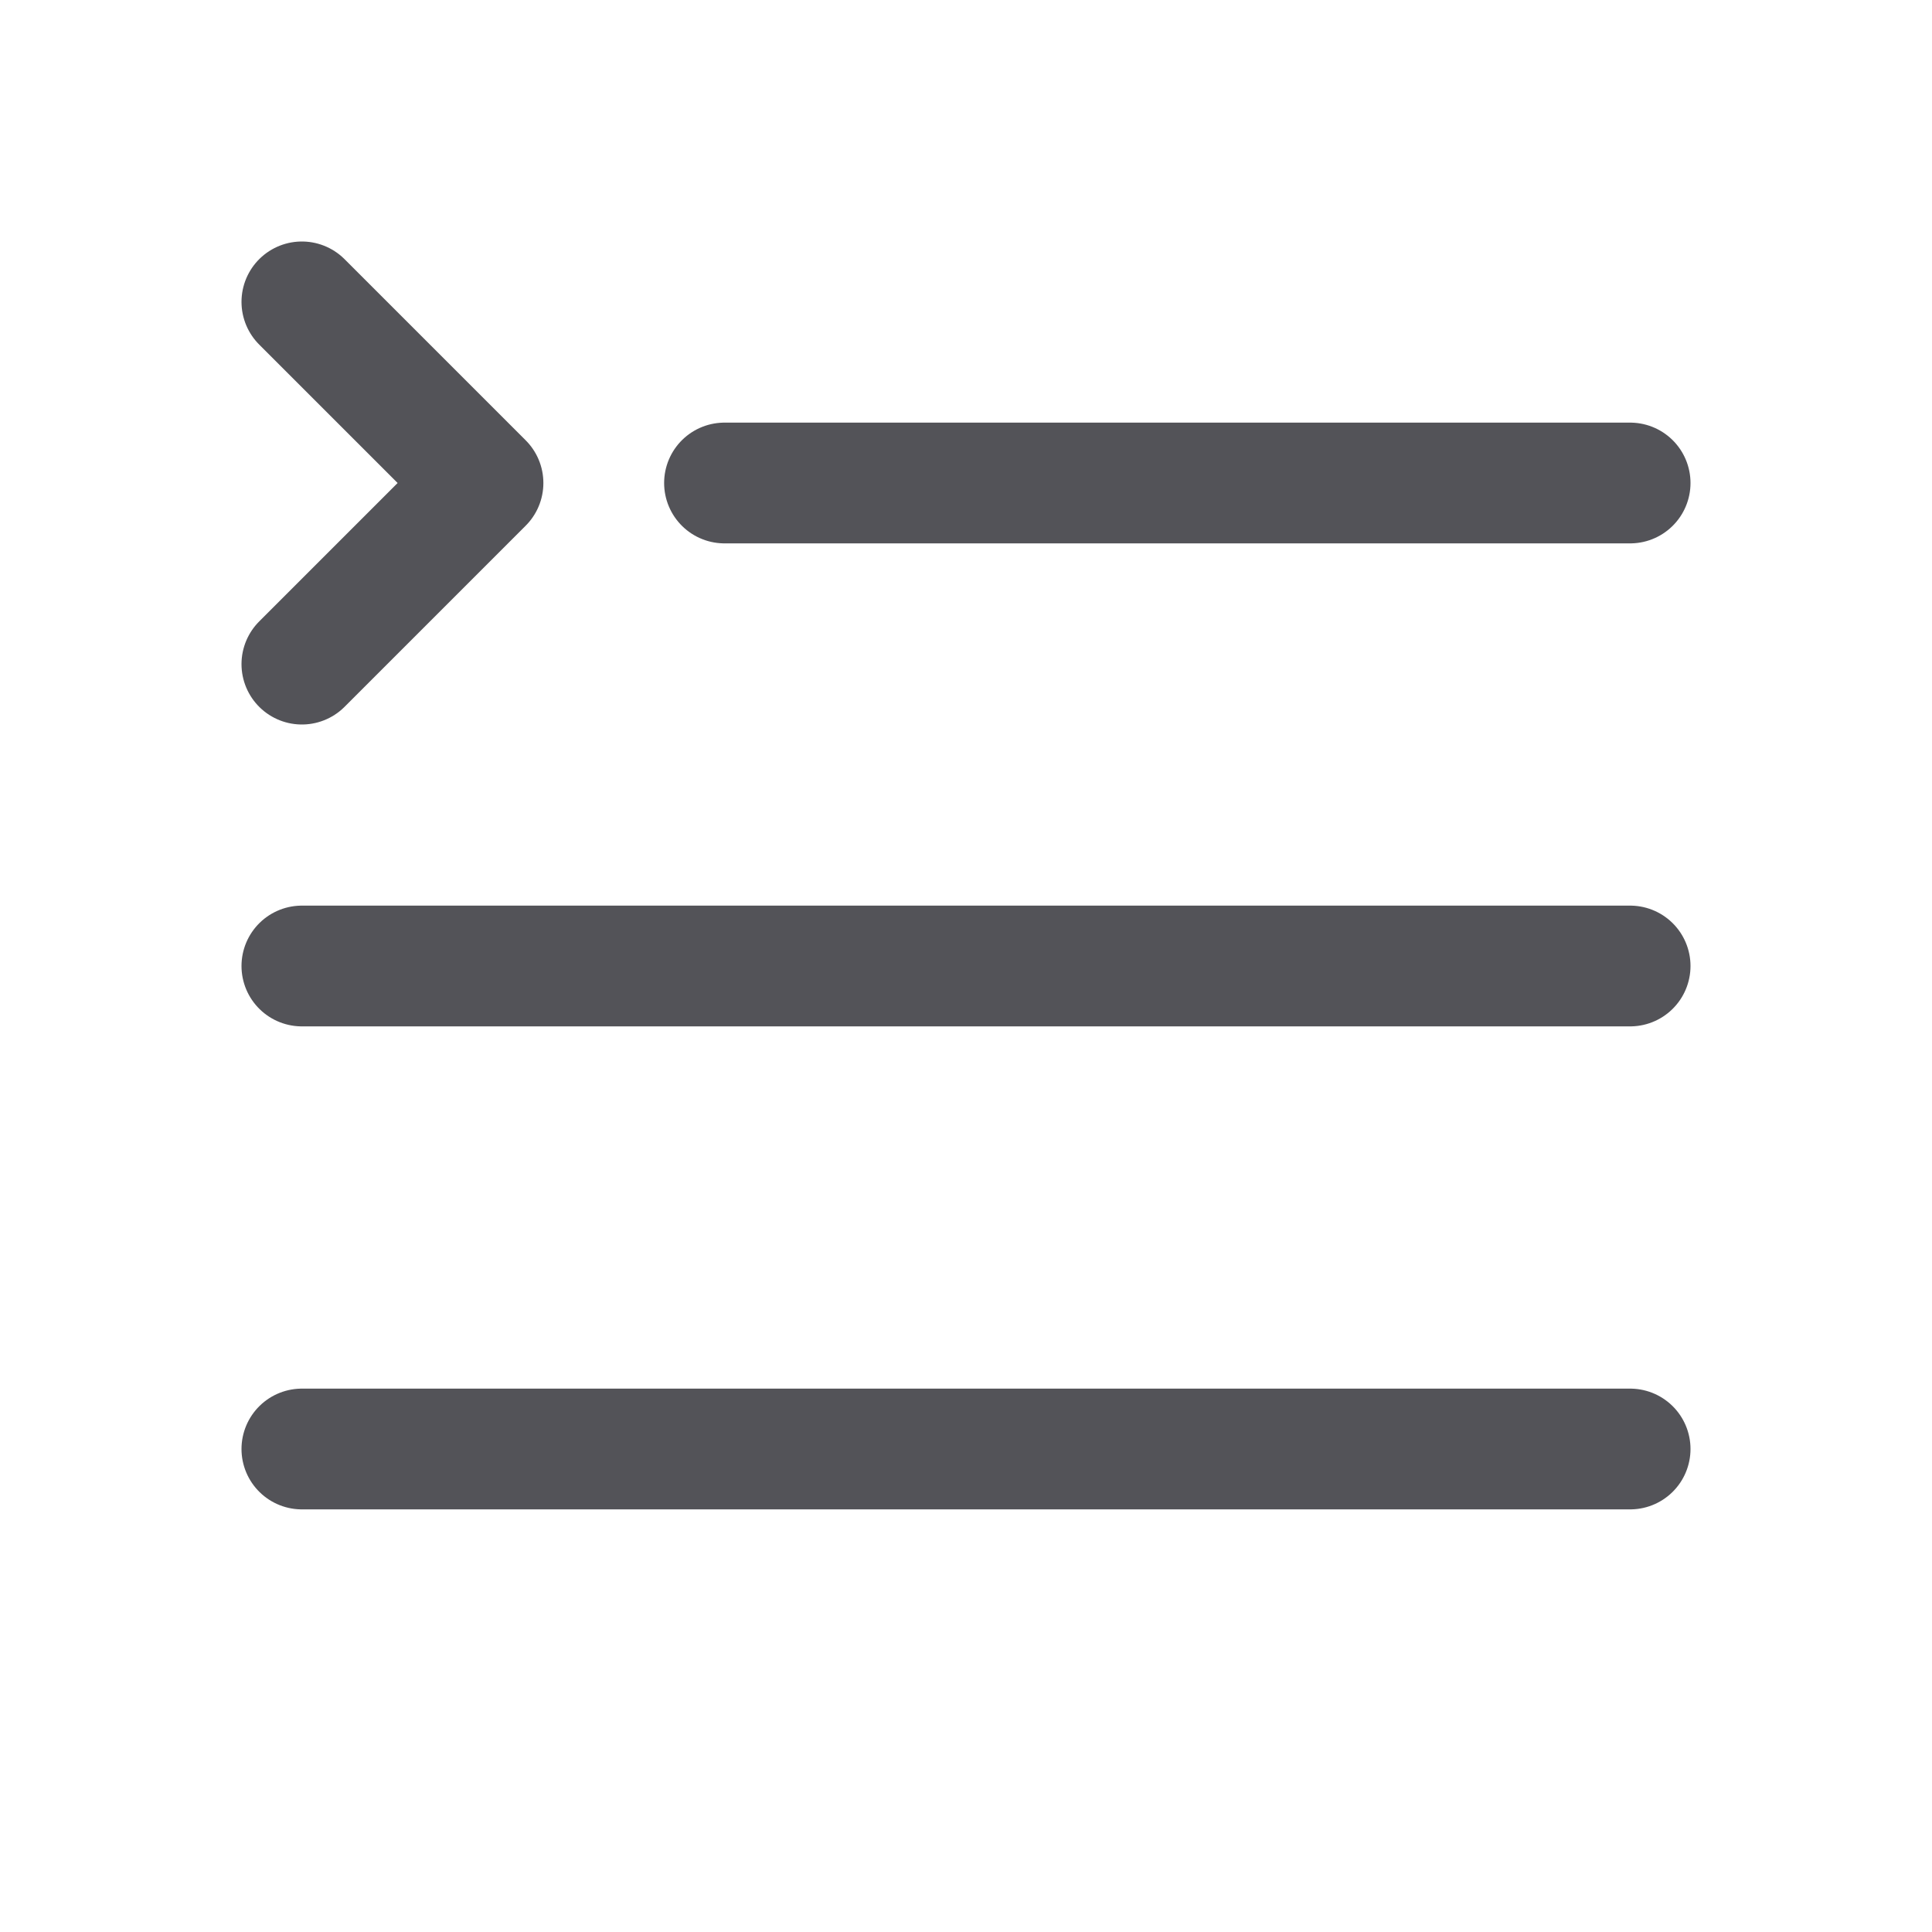
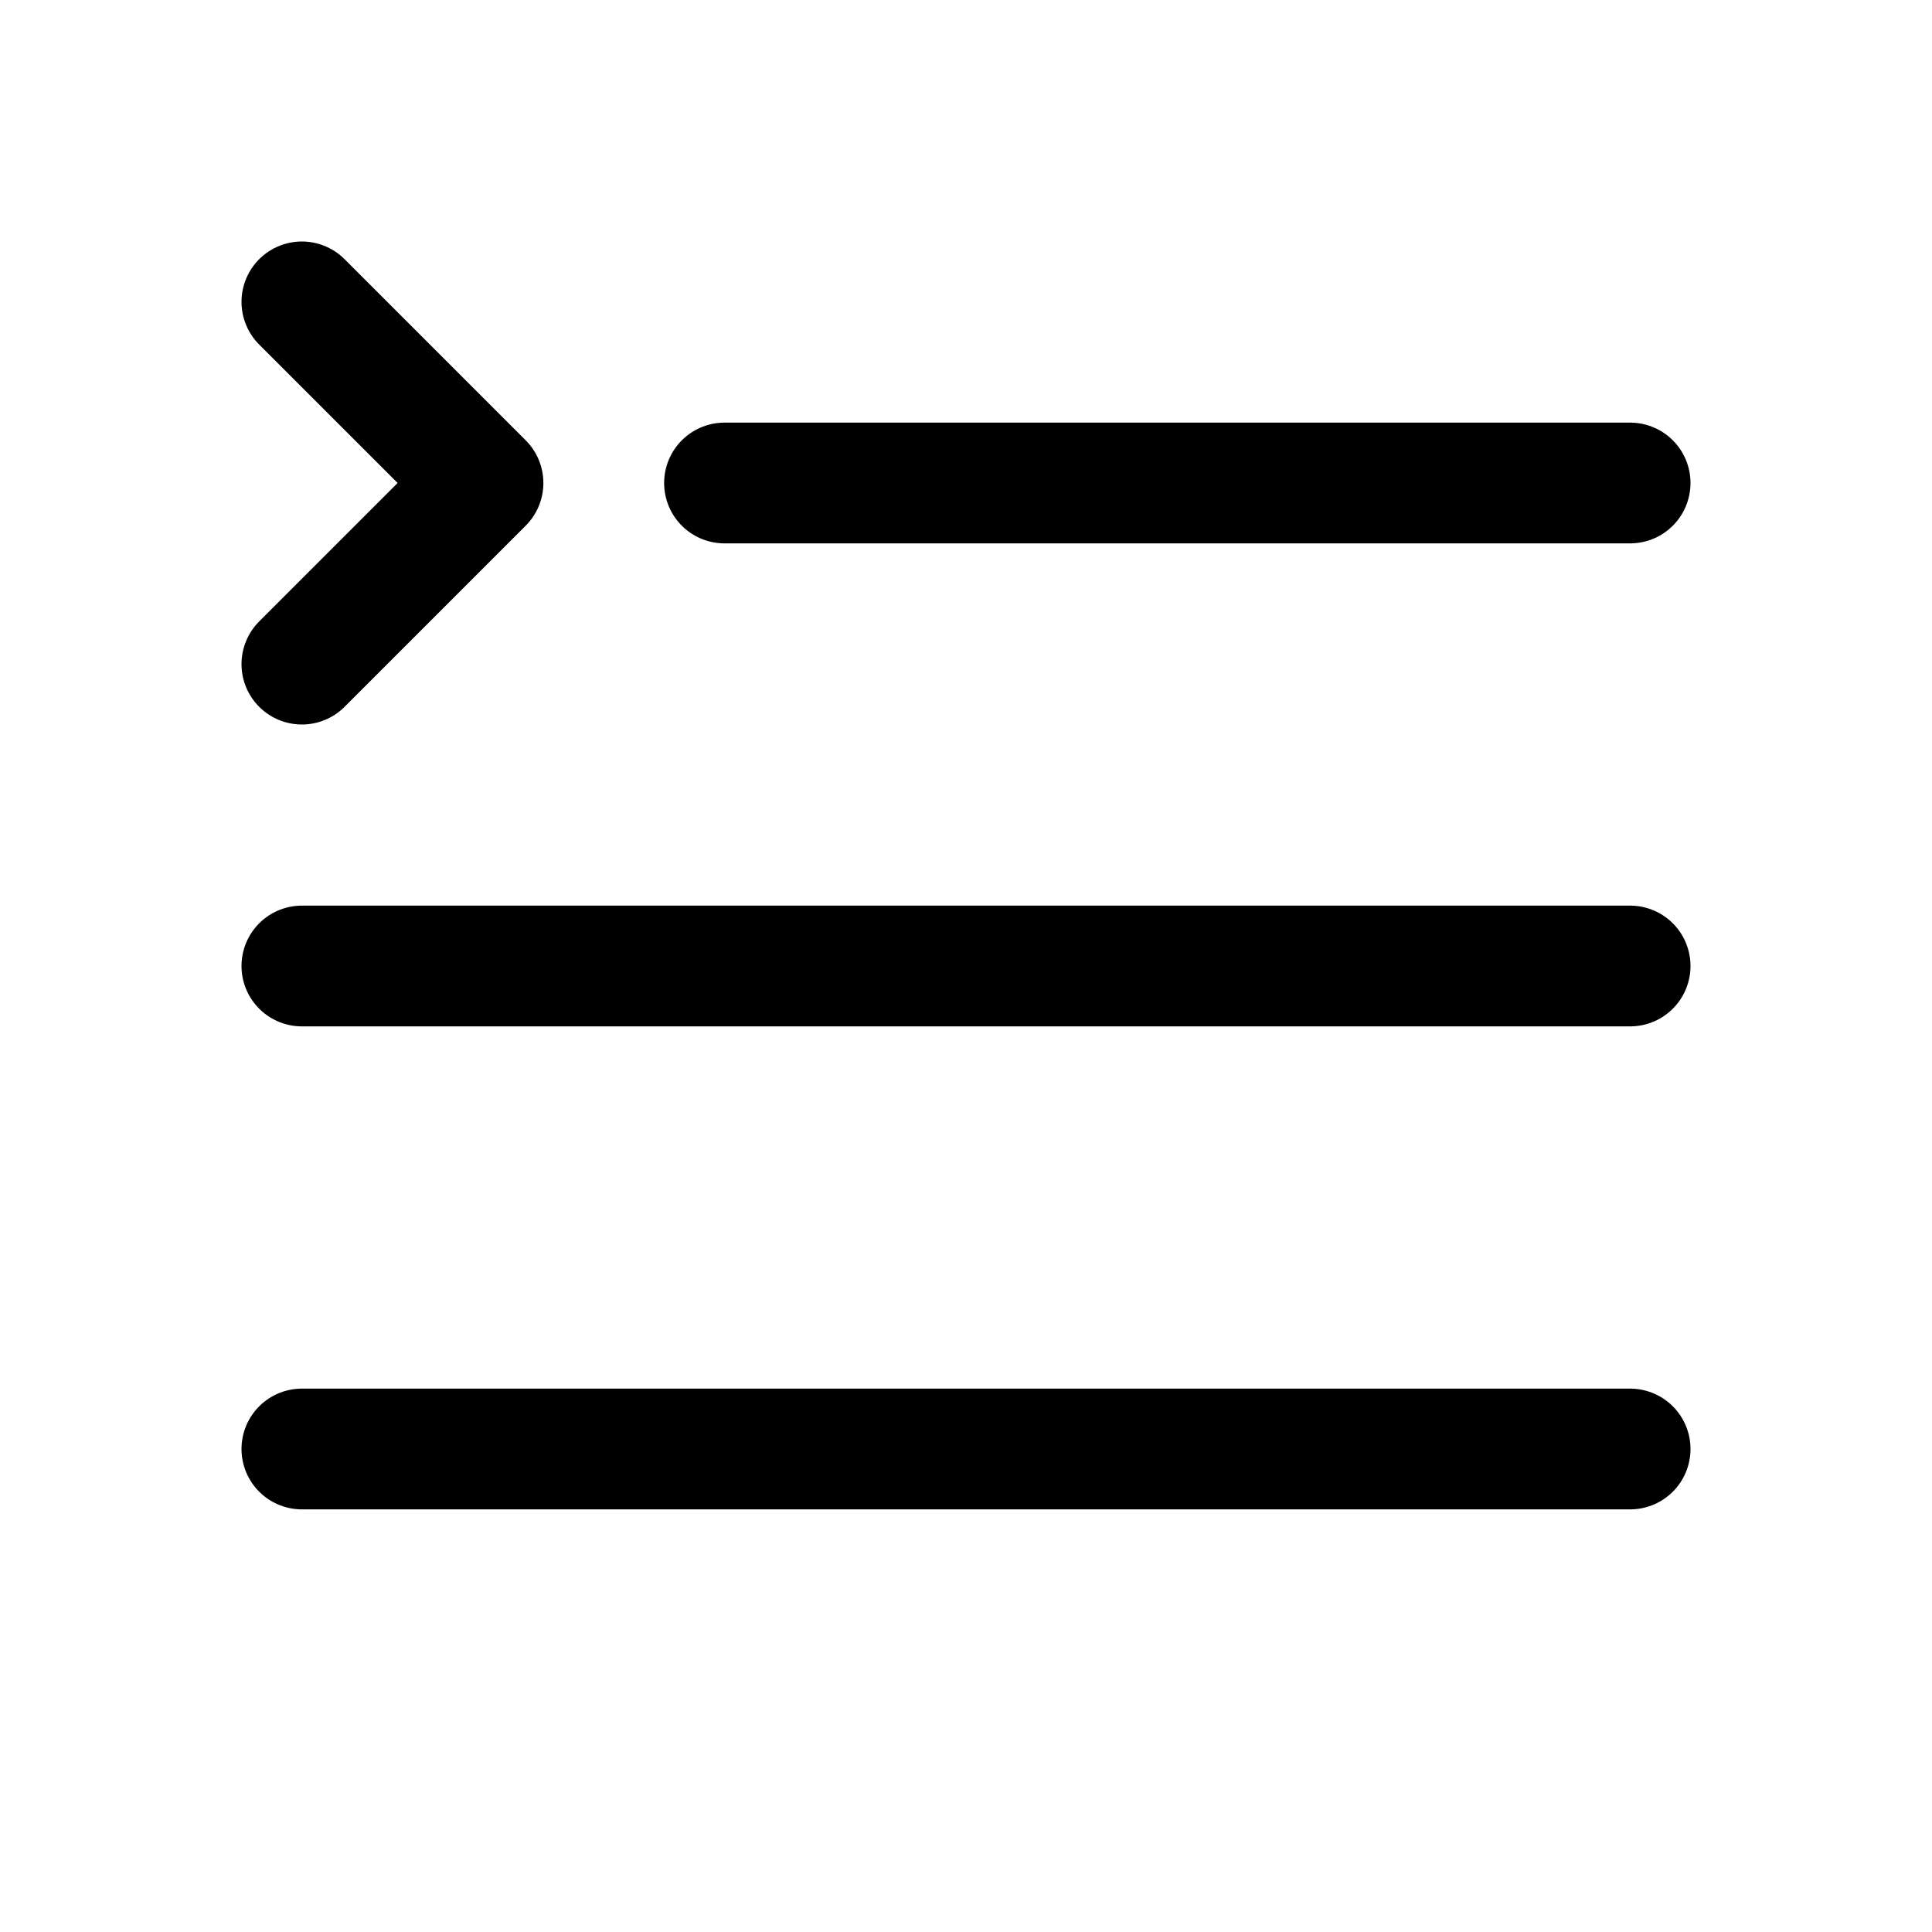
<svg xmlns="http://www.w3.org/2000/svg" width="800px" height="800px" viewBox="0 0 32 32" fill="none">
-   <path stroke="#535358" stroke-linecap="round" stroke-linejoin="round" stroke-width="2" d="M12 8h15M5 16h22M5 24h22M5 11l3-3-3-3" />
+   <path stroke="#000000" stroke-linecap="round" stroke-linejoin="round" stroke-width="2" d="M12 8h15M5 16h22M5 24h22M5 11l3-3-3-3" />
</svg>
